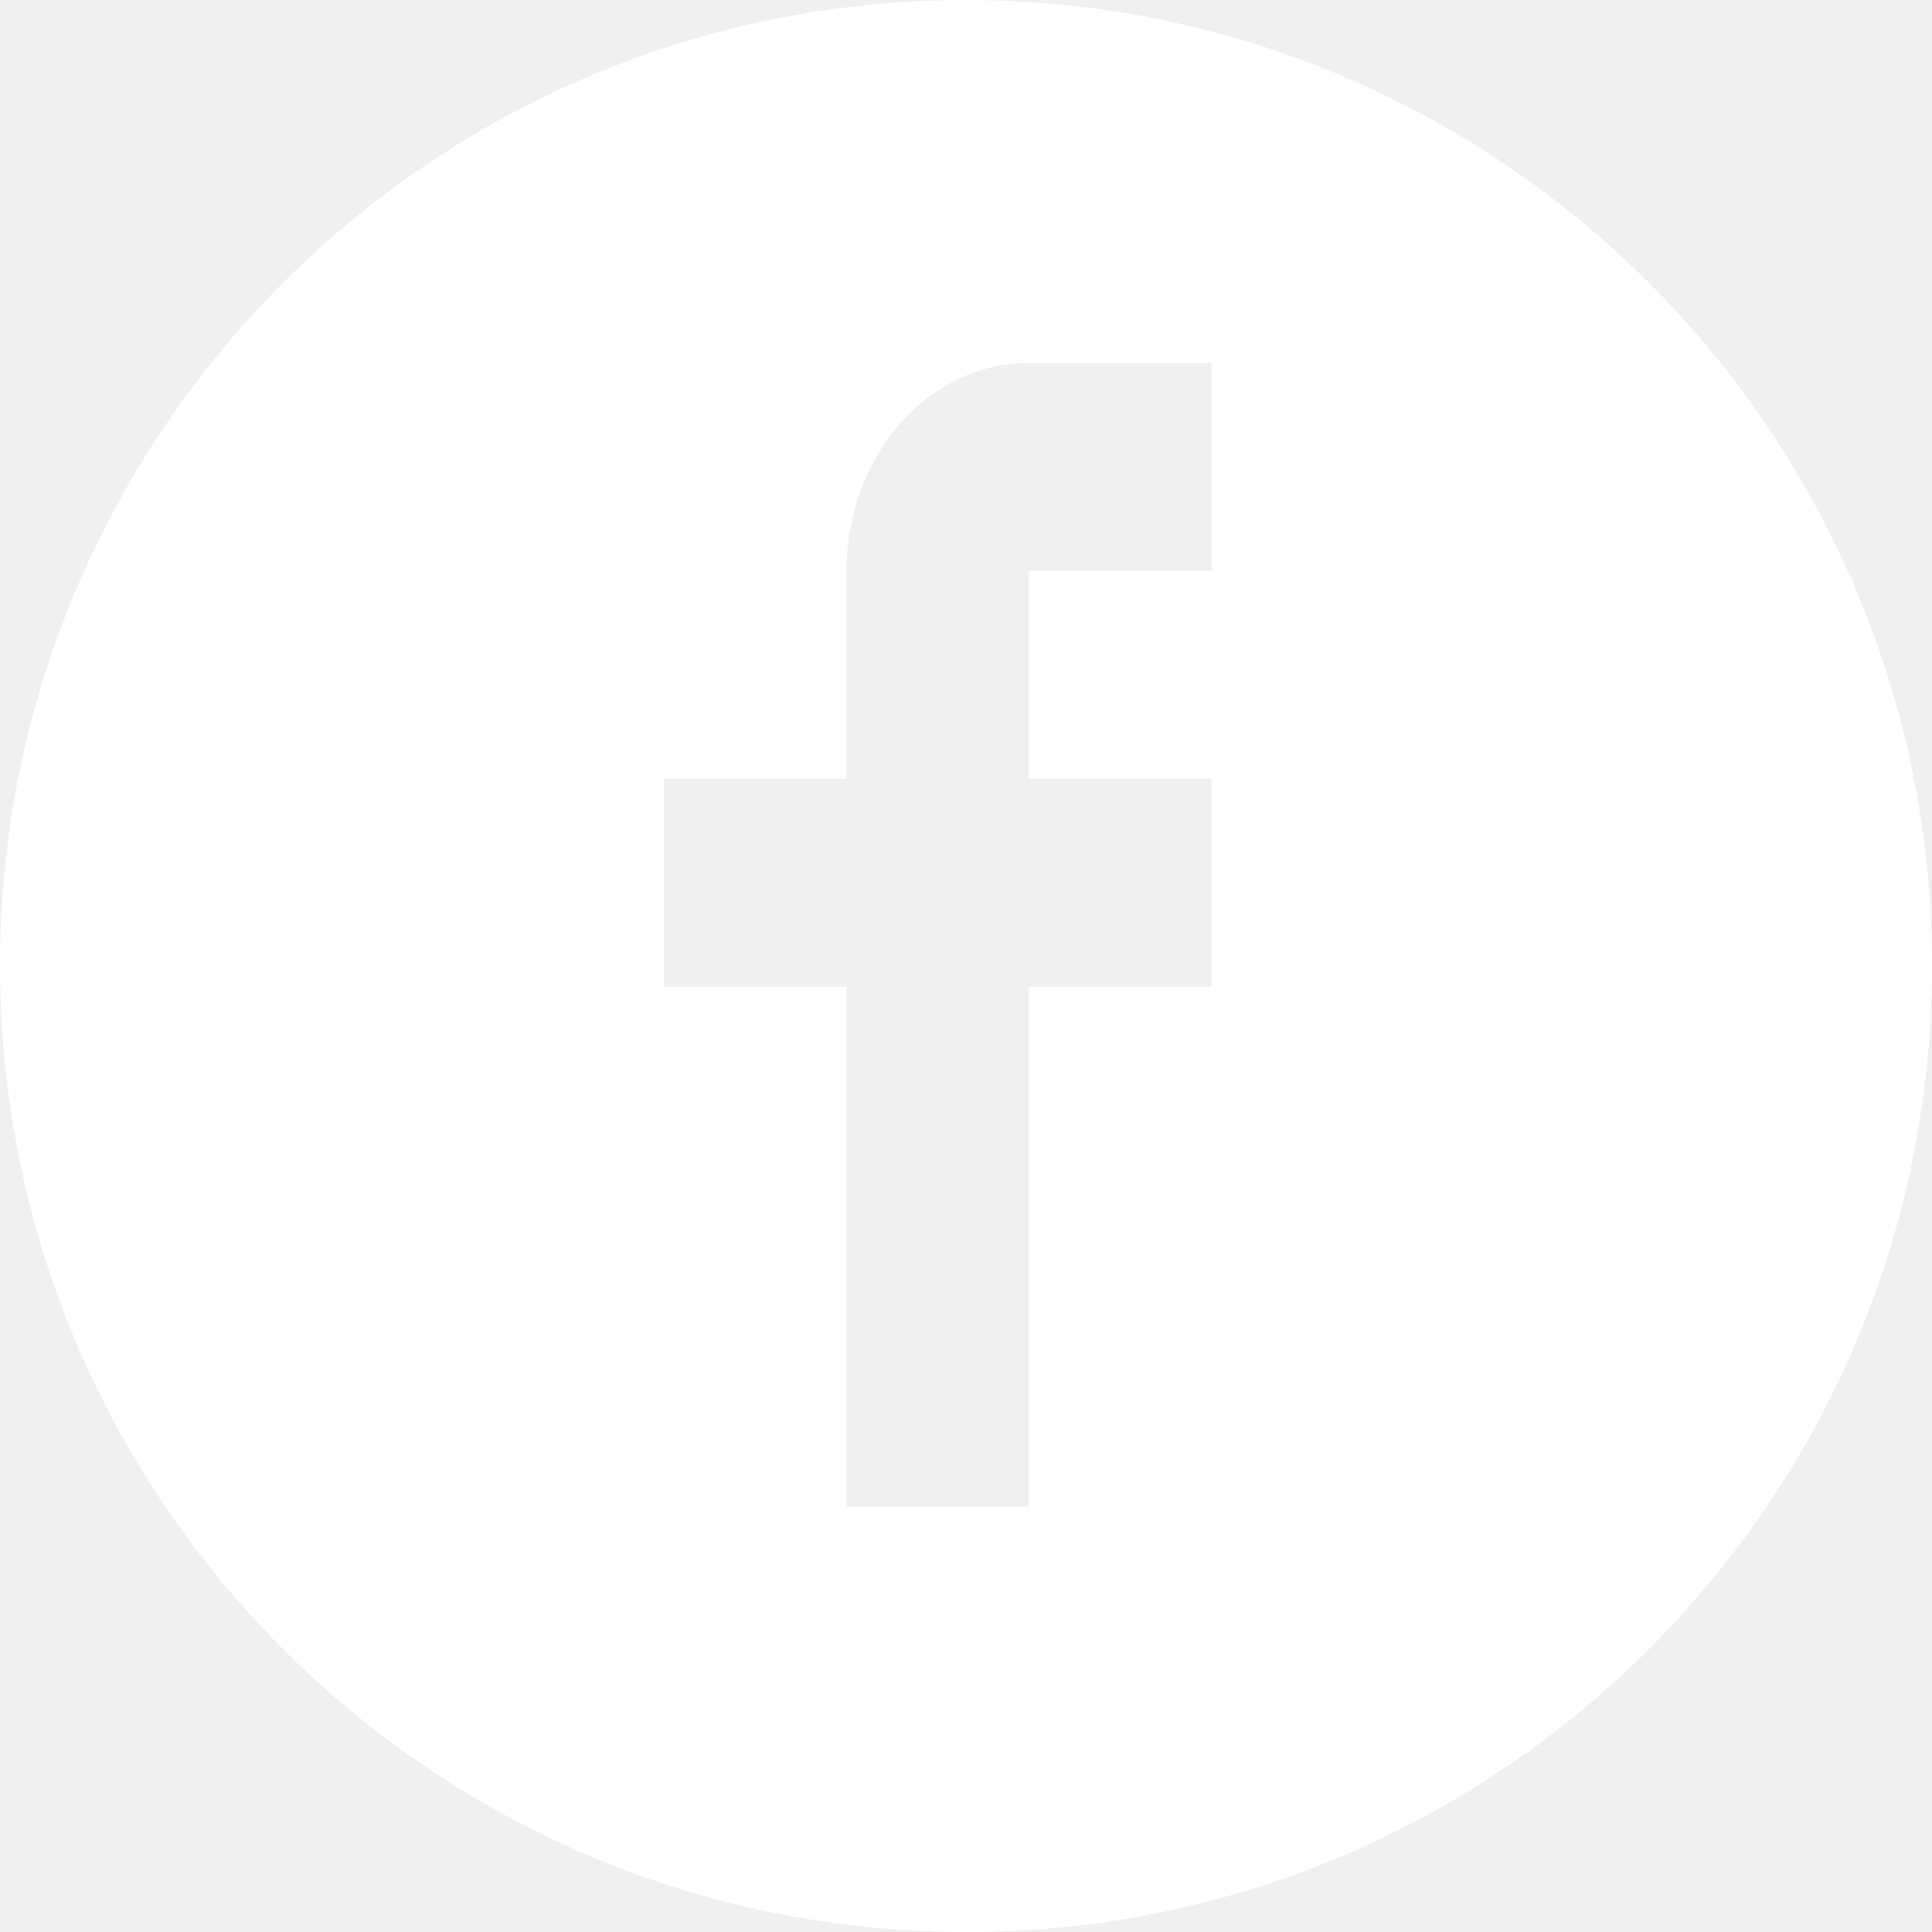
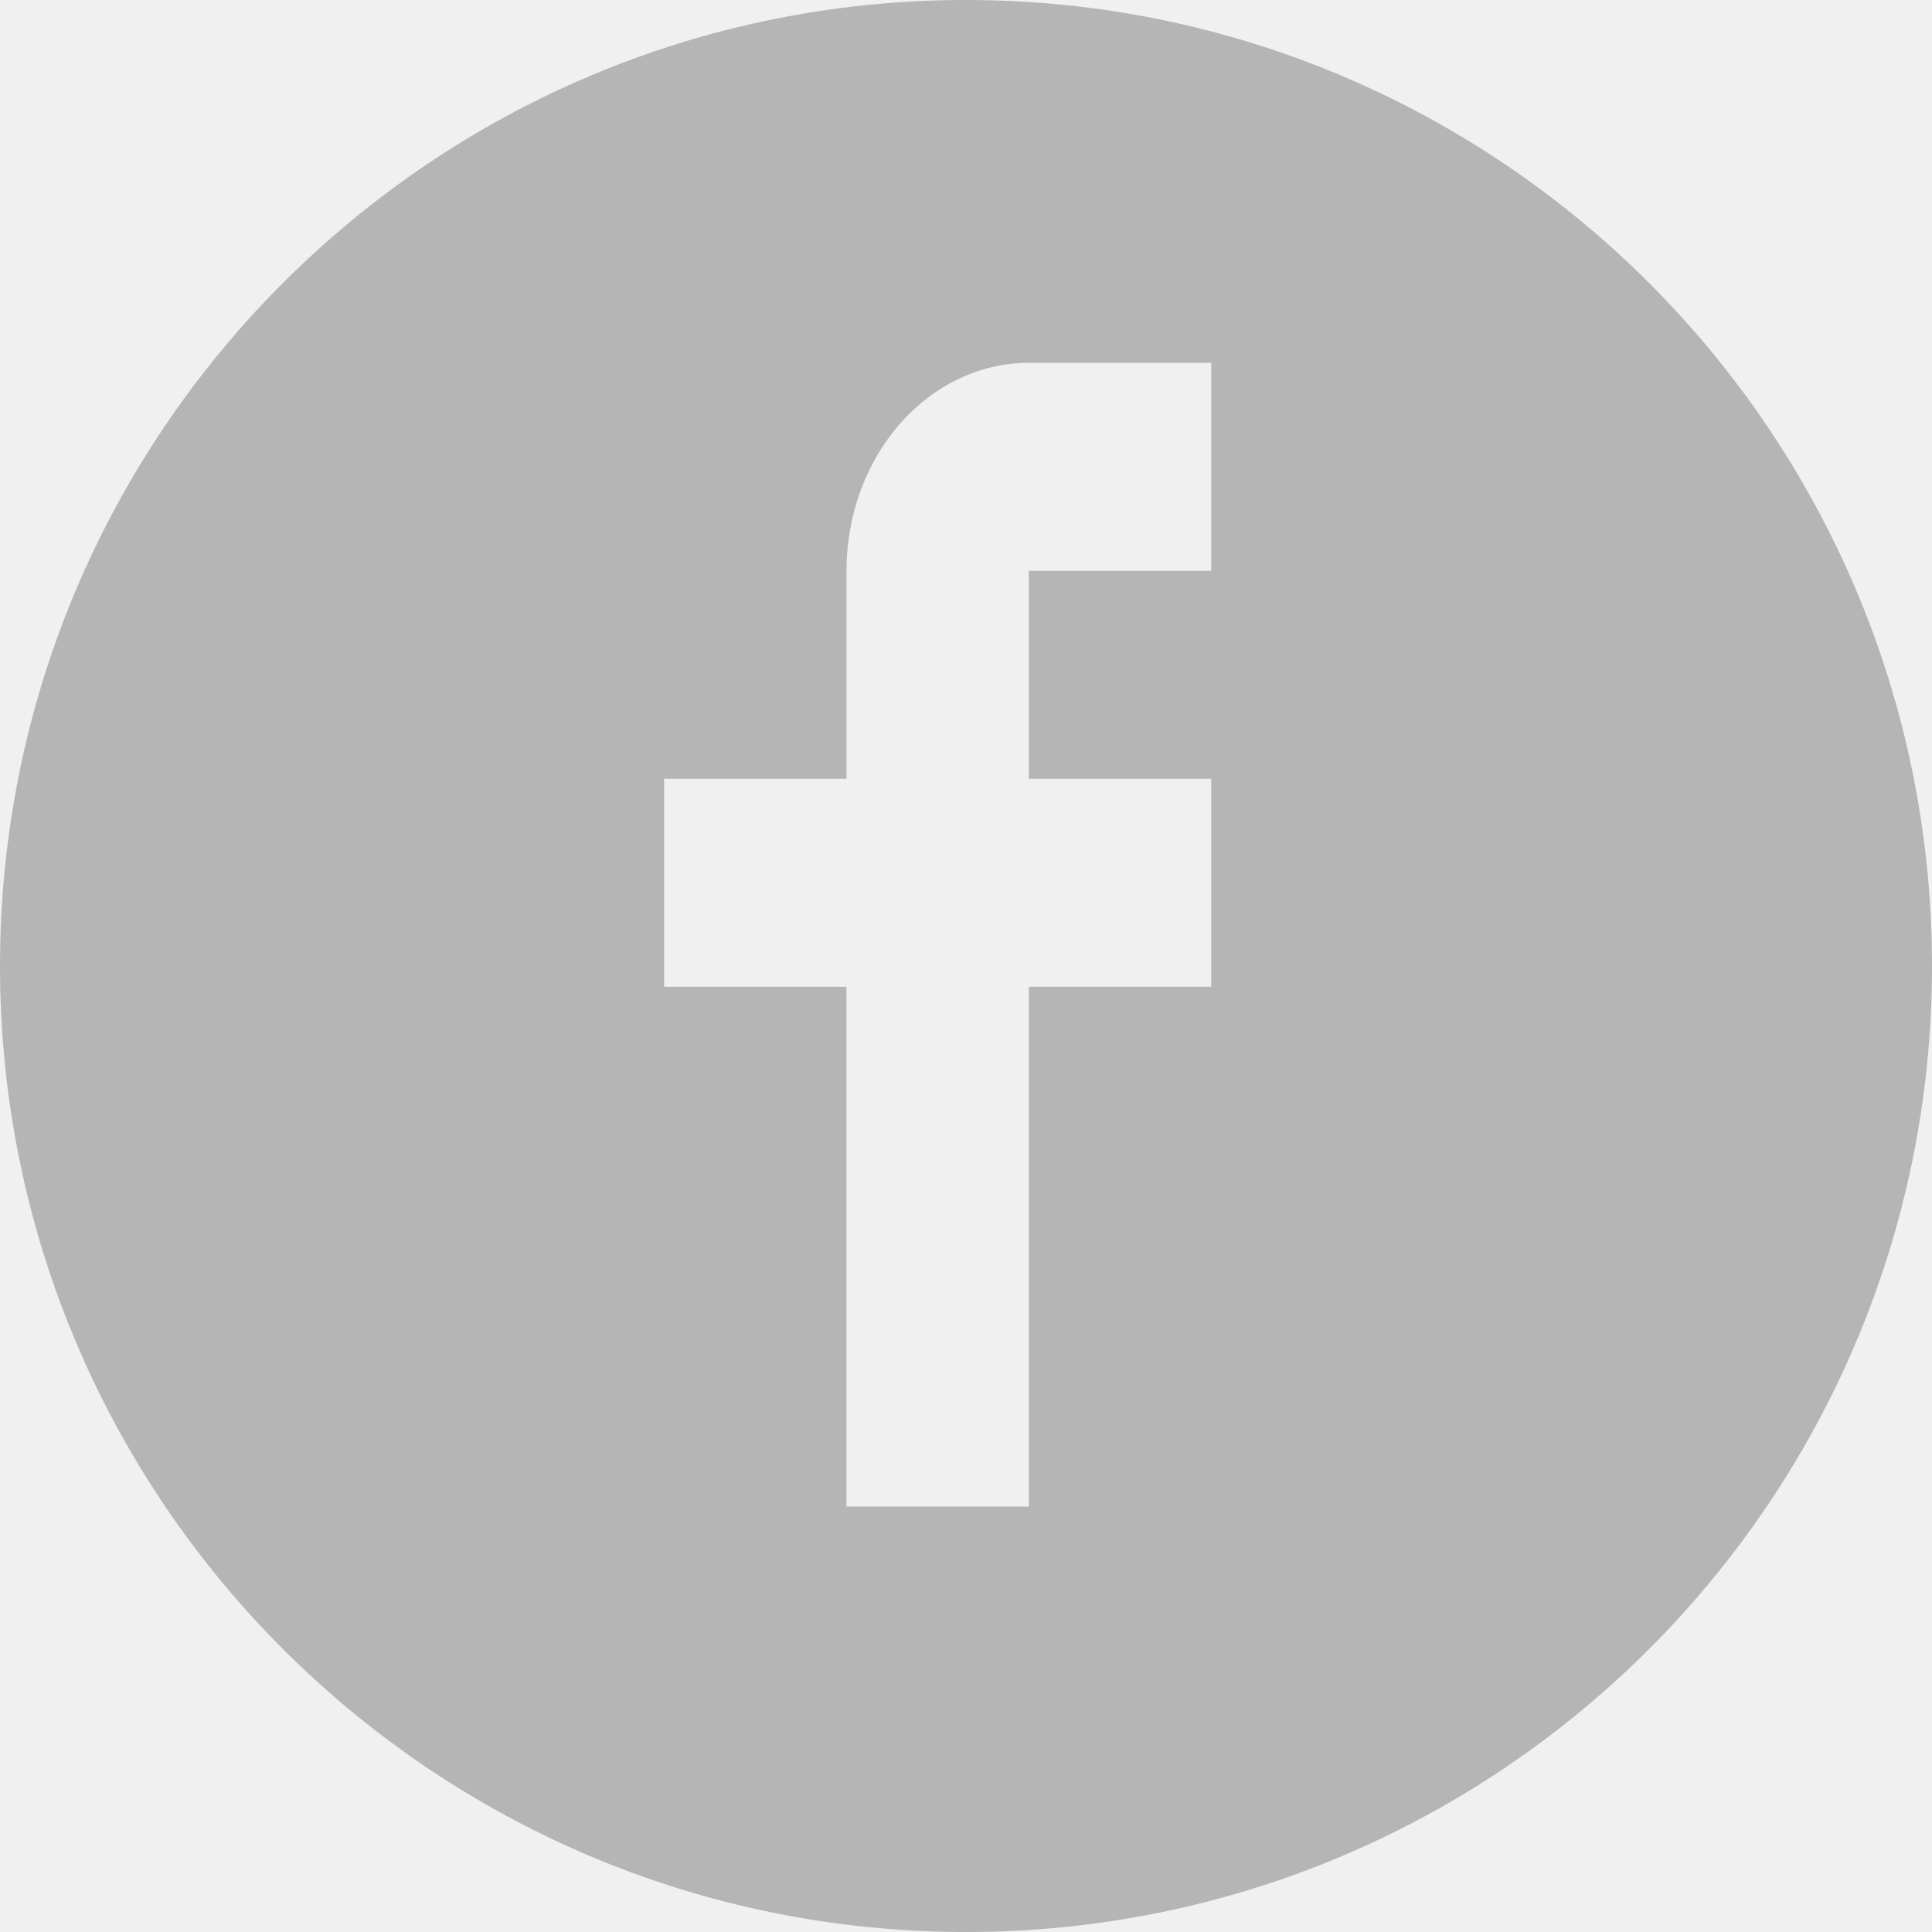
<svg xmlns="http://www.w3.org/2000/svg" width="32" height="32" viewBox="0 0 32 32">
-   <path fill="#FFF" d="M16 0C7.164 0 0 7.163 0 16s7.164 16 16 16c8.837 0 16-7.164 16-16S24.837 0 16 0zm4.062 9.455h-3.021v3.444h3.021v3.445h-3.021v8.61H14.02v-8.61H11v-3.445h3.021V9.455c0-1.902 1.353-3.445 3.021-3.445h3.021v3.445z" />
+   <path fill="#b5b5b5" d="M16 0C7.164 0 0 7.163 0 16s7.164 16 16 16c8.837 0 16-7.164 16-16S24.837 0 16 0zm4.062 9.455h-3.021v3.444h3.021v3.445h-3.021v8.61H14.02v-8.61H11v-3.445h3.021V9.455c0-1.902 1.353-3.445 3.021-3.445h3.021v3.445z" />
</svg>
